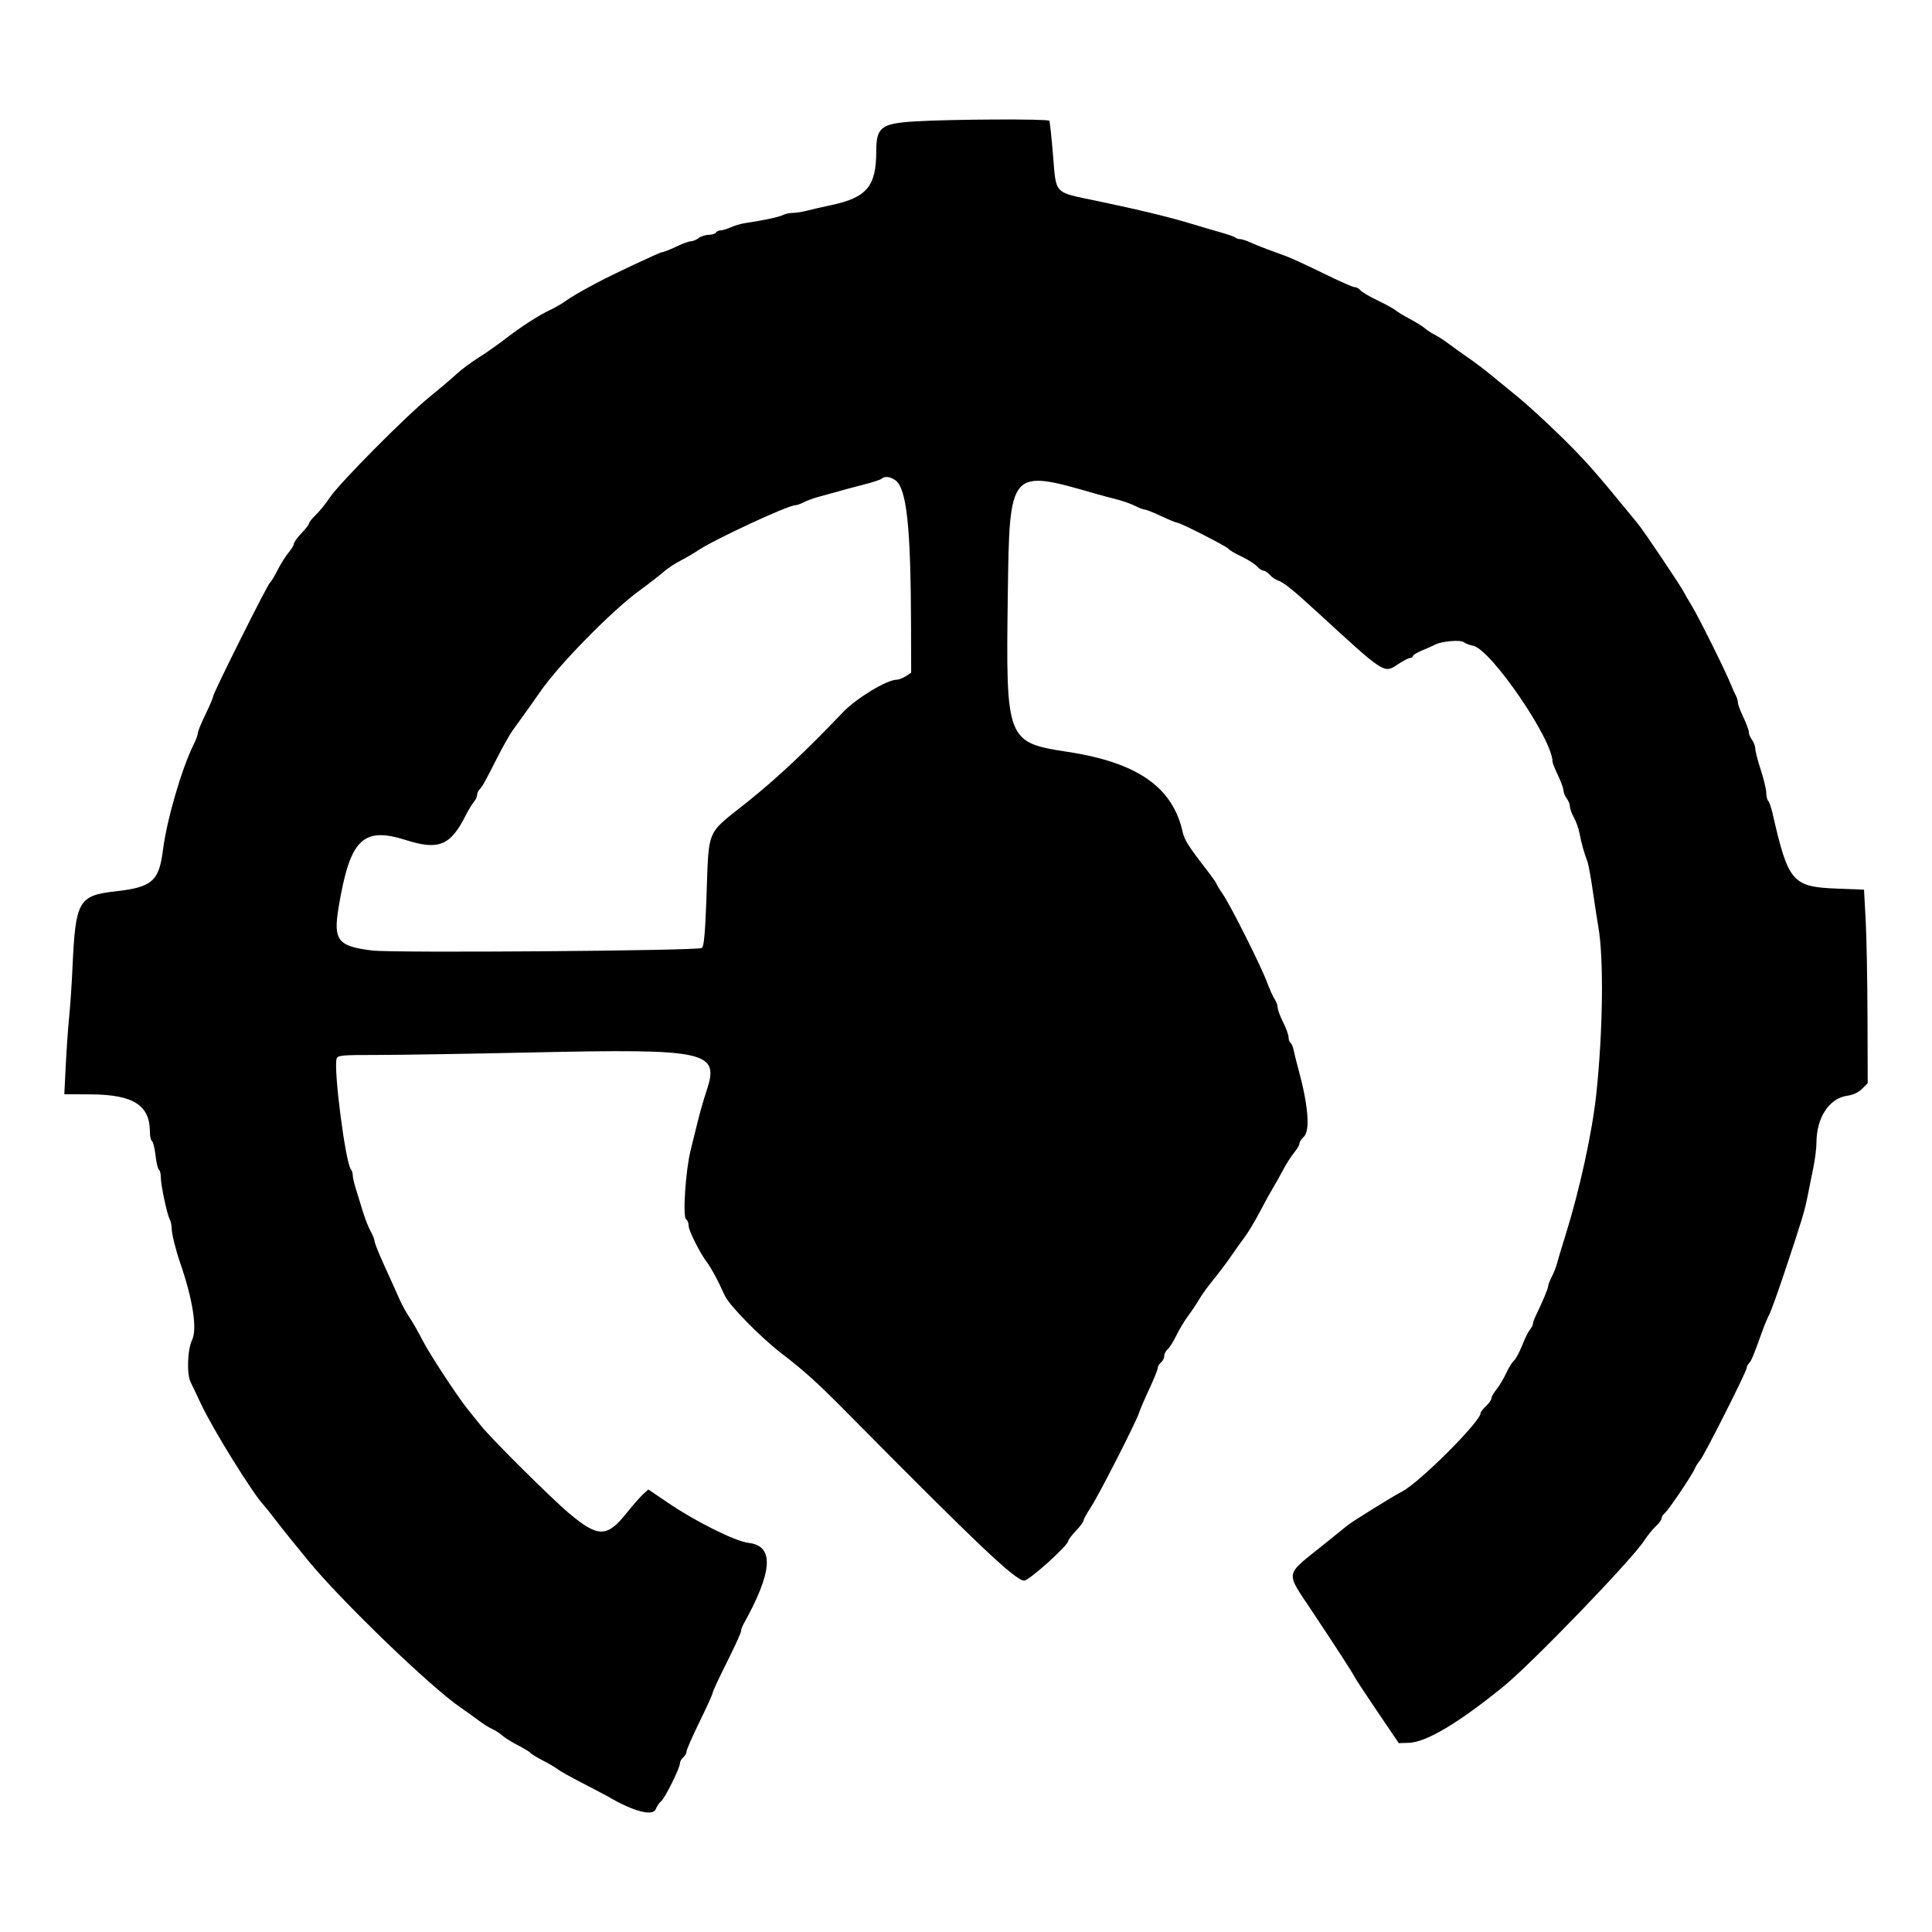
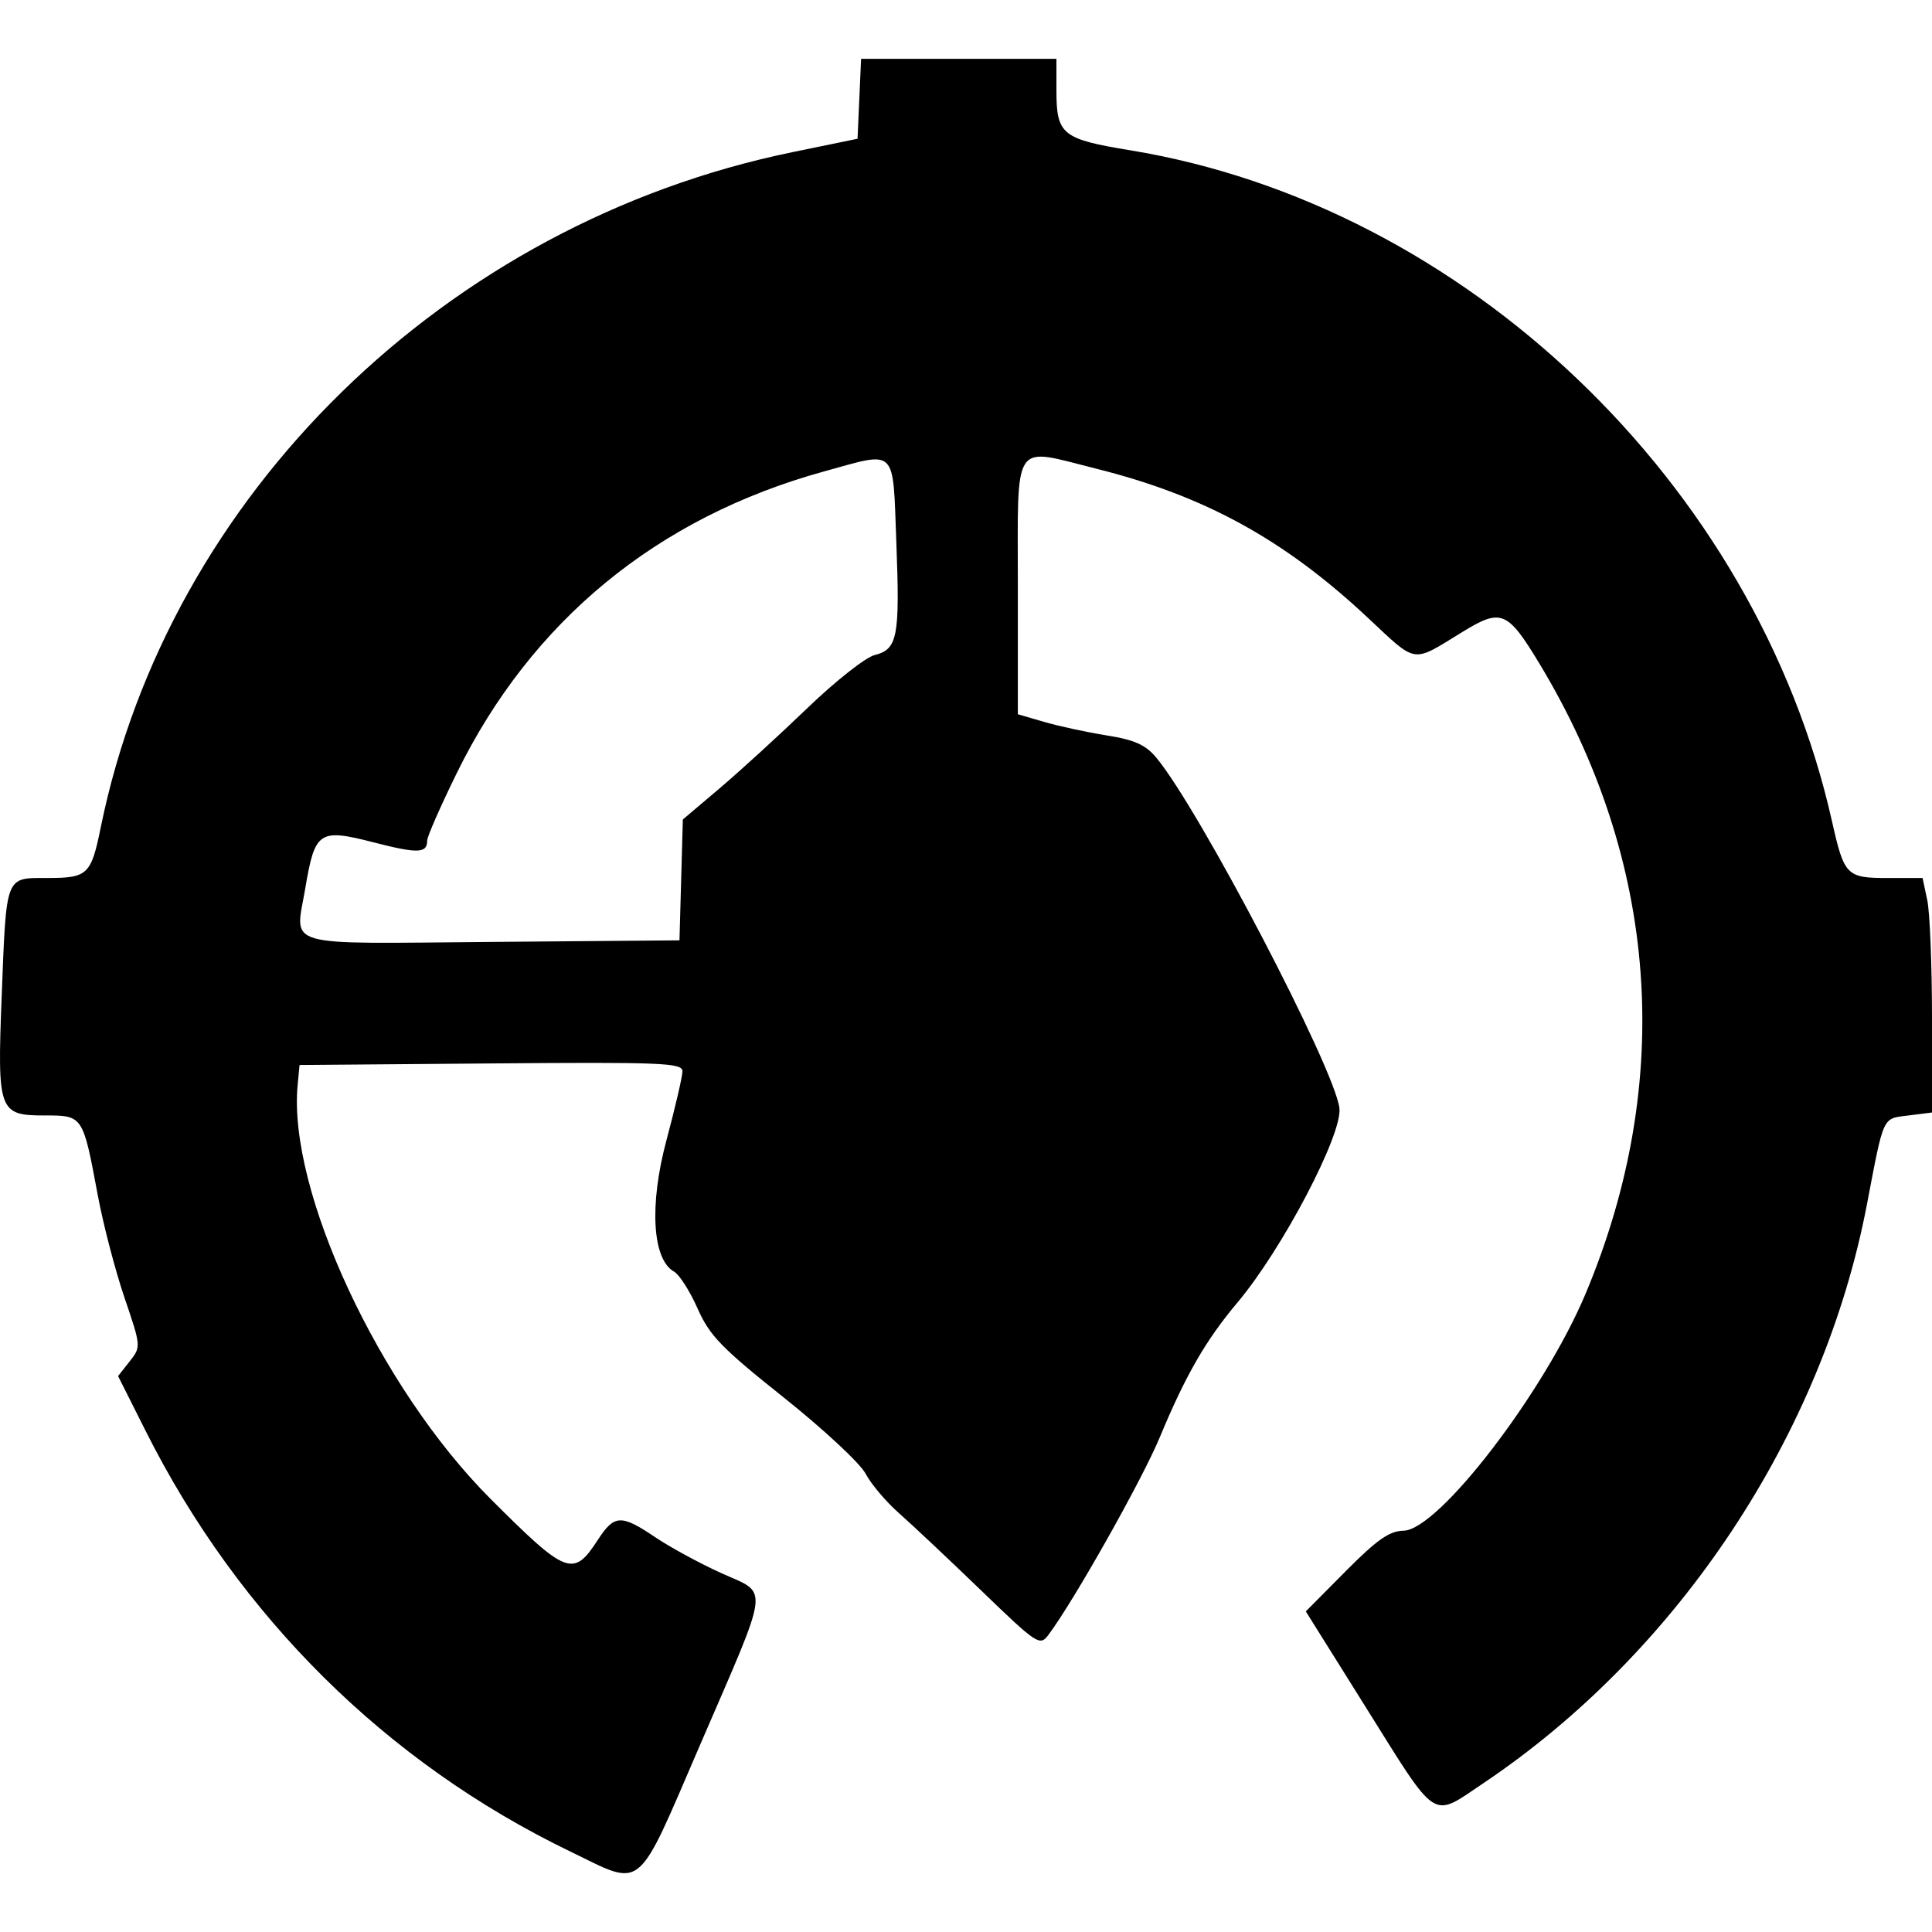
<svg xmlns="http://www.w3.org/2000/svg" version="1.1" width="512" height="512" viewBox="0 0 512 512">
  <g id="icomoon-ignore">
</g>
-   <path fill="#000" d="M242.355 32.178c-8.856 0.556-10.135 1.555-10.138 7.929-0.008 9.243-2.499 12.236-11.847 14.233-2.544 0.544-5.566 1.236-6.715 1.538s-2.779 0.55-3.62 0.55c-0.841 0-1.982 0.248-2.535 0.552-0.935 0.514-5.238 1.434-9.964 2.13-1.113 0.164-2.843 0.669-3.845 1.121s-2.222 0.822-2.712 0.822-1.050 0.26-1.248 0.578c-0.196 0.319-1.057 0.587-1.913 0.597s-2.061 0.401-2.678 0.867c-0.616 0.467-1.543 0.849-2.059 0.849s-2.285 0.65-3.933 1.445-3.311 1.445-3.697 1.445c-0.571 0-13.254 5.962-17.469 8.213-4.239 2.263-6.633 3.662-8.139 4.757-0.953 0.692-2.774 1.743-4.046 2.332-2.969 1.376-7.744 4.466-12.139 7.858-1.907 1.472-5.030 3.653-6.937 4.847-1.907 1.195-4.509 3.141-5.781 4.323-1.272 1.184-4.525 3.945-7.227 6.138-6.263 5.082-23.791 22.773-26.32 26.567-1.060 1.589-2.726 3.655-3.701 4.589s-1.772 1.927-1.772 2.207c0 0.28-0.908 1.466-2.019 2.638-1.111 1.171-2.022 2.434-2.024 2.808s-0.647 1.442-1.433 2.375c-0.787 0.934-2.094 3.024-2.909 4.647s-1.707 3.088-1.981 3.258c-0.614 0.381-15.070 29.302-15.070 30.151 0 0.337-0.91 2.481-2.024 4.767-1.112 2.286-2.023 4.516-2.023 4.954s-0.499 1.798-1.108 3.020c-3.18 6.381-7.134 19.978-8.151 28.034-1.036 8.21-2.874 9.803-12.587 10.899-9.798 1.106-10.584 2.502-11.381 20.231-0.193 4.293-0.589 10.146-0.879 13.007-0.29 2.863-0.697 8.65-0.905 12.862l-0.379 7.661 7.146 0.045c11.101 0.070 15.529 2.882 15.529 9.868 0 1.188 0.247 2.313 0.55 2.5s0.728 1.899 0.944 3.803c0.215 1.906 0.617 3.603 0.893 3.775 0.277 0.171 0.502 1.043 0.502 1.938 0 2.084 1.63 9.841 2.346 11.158 0.3 0.552 0.545 1.7 0.545 2.55 0 1.31 1.081 5.698 2.183 8.874 3.392 9.762 4.633 17.656 3.233 20.579-1.258 2.63-1.473 9.111-0.372 11.277 0.386 0.762 1.614 3.335 2.726 5.721 3.112 6.671 13.704 23.745 16.671 26.875 0.388 0.409 1.746 2.109 3.017 3.779 1.936 2.541 4.633 5.901 8.785 10.947 8.876 10.786 32.505 33.551 40.352 38.875 1.272 0.863 3.353 2.353 4.625 3.313 1.272 0.958 2.963 2.025 3.758 2.372 0.795 0.345 1.966 1.103 2.601 1.683s2.524 1.762 4.196 2.627c1.672 0.863 3.166 1.774 3.32 2.022s1.648 1.159 3.32 2.025c1.672 0.864 3.43 1.902 3.907 2.305 0.476 0.401 3.469 2.075 6.648 3.716 3.179 1.642 6.171 3.214 6.648 3.495 6.762 3.971 11.911 5.322 12.672 3.321 0.277-0.728 0.917-1.668 1.421-2.086 1.057-0.877 4.984-8.803 4.984-10.058 0-0.464 0.39-1.166 0.867-1.561 0.476-0.396 0.867-1.089 0.867-1.538 0-0.45 1.561-4.009 3.469-7.909 1.907-3.901 3.469-7.351 3.469-7.67 0-0.317 1.687-3.945 3.749-8.061 2.062-4.118 3.754-7.813 3.758-8.216s0.26-1.182 0.568-1.735c7.856-14.072 8.316-20.911 1.463-21.701-3.534-0.406-13.925-5.574-21.389-10.634l-5.202-3.528-1.373 1.243c-0.755 0.683-2.796 3.016-4.535 5.181-5.079 6.327-7.438 6.315-15.062-0.079-4.691-3.934-20.452-19.592-23.376-23.225-1.153-1.43-2.724-3.382-3.491-4.336-2.824-3.509-10.198-14.764-11.998-18.312-1.019-2.011-2.549-4.697-3.4-5.967-0.85-1.272-2.011-3.353-2.579-4.625-0.569-1.272-1.266-2.832-1.549-3.469-0.285-0.635-1.568-3.469-2.851-6.294-1.284-2.827-2.335-5.486-2.335-5.908s-0.478-1.623-1.062-2.665c-0.584-1.043-1.527-3.457-2.099-5.365-0.571-1.908-1.394-4.584-1.829-5.947s-0.792-2.935-0.792-3.497c0-0.56-0.221-1.267-0.488-1.57-1.422-1.596-4.644-26.517-3.789-29.309 0.279-0.914 1.296-1.010 10.532-1.003 5.621 0.005 24.193-0.295 41.269-0.666 46.683-1.014 49.767-0.329 46.202 10.267-0.629 1.869-1.565 5.089-2.081 7.155s-1.452 5.839-2.083 8.383c-1.387 5.591-2.18 17.839-1.196 18.448 0.362 0.224 0.659 1.017 0.659 1.762 0 1.222 3.107 7.38 4.822 9.56 0.376 0.476 1.18 1.778 1.79 2.891 1.169 2.135 1.302 2.404 3.007 6.070 1.188 2.551 9.532 11.033 14.95 15.194 6.226 4.783 9.559 7.805 17.847 16.188 34.025 34.407 44.184 44.035 46.484 44.049 1.305 0.010 11.686-9.334 11.686-10.518 0-0.294 0.908-1.491 2.019-2.662 1.111-1.172 2.022-2.396 2.024-2.721s0.88-1.921 1.949-3.542c2.128-3.231 12.082-22.74 12.786-25.060 0.241-0.795 1.449-3.606 2.683-6.249 1.235-2.641 2.244-5.146 2.244-5.565 0-0.42 0.39-1.087 0.866-1.483s0.866-1.175 0.866-1.735c0-0.558 0.401-1.347 0.891-1.754 0.491-0.407 1.538-2.065 2.325-3.684 0.789-1.62 2.214-3.983 3.166-5.255 0.954-1.272 2.255-3.223 2.894-4.336 0.637-1.113 2.327-3.454 3.757-5.202s3.491-4.48 4.582-6.070c1.091-1.589 2.759-3.931 3.705-5.202s2.743-4.264 3.993-6.647c1.249-2.386 2.822-5.247 3.495-6.36 0.673-1.113 1.916-3.324 2.76-4.913 0.846-1.591 2.152-3.626 2.905-4.526 0.752-0.899 1.366-1.963 1.366-2.367s0.521-1.204 1.156-1.778c1.723-1.56 1.174-8.382-1.443-17.922-0.522-1.908-1.092-4.187-1.266-5.065s-0.545-1.738-0.826-1.913c-0.281-0.173-0.51-0.829-0.51-1.457s-0.65-2.423-1.446-3.993c-0.795-1.57-1.445-3.324-1.445-3.9 0-0.575-0.352-1.56-0.784-2.187-0.43-0.627-1.331-2.62-2.001-4.428-1.61-4.341-9.635-20.341-11.74-23.408-0.914-1.328-1.661-2.561-1.661-2.739s-1.236-1.921-2.746-3.871c-4.614-5.962-5.786-7.808-6.226-9.812-2.614-11.901-11.957-18.454-30.338-21.278-16.406-2.52-16.543-2.875-16.020-41.562 0.452-33.565 0.385-33.487 23.536-26.793 1.113 0.322 3.453 0.948 5.202 1.389 1.748 0.443 4.012 1.24 5.029 1.773s2.164 0.968 2.546 0.968c0.383 0 2.348 0.781 4.365 1.734 2.019 0.953 3.916 1.734 4.214 1.734 0.837 0 13.246 6.335 13.632 6.96 0.188 0.304 1.717 1.203 3.397 1.998s3.526 1.966 4.103 2.603c0.577 0.636 1.356 1.156 1.735 1.156s1.154 0.513 1.721 1.141c0.568 0.629 1.584 1.313 2.258 1.52 1.353 0.419 4.073 2.625 10.353 8.393 17.859 16.407 17.579 16.225 21.219 13.803 1.432-0.951 2.928-1.73 3.325-1.732s0.723-0.223 0.723-0.493c0-0.269 1.106-0.946 2.457-1.504s2.933-1.263 3.512-1.565c1.662-0.869 6.644-1.291 7.461-0.633 0.403 0.325 1.558 0.766 2.567 0.982 4.735 1.012 21 24.776 21 30.683 0 0.351 0.65 1.986 1.445 3.633s1.454 3.452 1.464 4.011c0.010 0.558 0.401 1.518 0.866 2.136s0.849 1.585 0.849 2.149c0 0.566 0.478 1.882 1.065 2.925s1.252 2.936 1.48 4.208c0.416 2.317 1.269 5.351 2.112 7.516 0.248 0.636 0.882 4.147 1.411 7.804 0.529 3.656 1.19 7.949 1.469 9.538 1.452 8.252 1.204 27.688-0.563 44.224-1.087 10.166-4.416 25.43-8.133 37.285-0.997 3.18-2.012 6.563-2.258 7.516-0.244 0.954-0.876 2.566-1.404 3.584s-0.959 2.137-0.959 2.49c0 0.6-1.397 3.944-3.235 7.746-0.447 0.922-0.812 1.943-0.812 2.267s-0.349 0.999-0.775 1.5c-0.425 0.502-1.363 2.399-2.080 4.216-0.719 1.815-1.693 3.622-2.166 4.014s-1.406 1.897-2.072 3.347c-0.667 1.449-1.815 3.369-2.551 4.267-0.736 0.9-1.339 1.96-1.339 2.357 0 0.396-0.651 1.333-1.446 2.079s-1.445 1.587-1.445 1.866c0 2.231-16.328 18.529-20.81 20.771-2.014 1.007-13.212 7.947-14.37 8.902-0.522 0.433-3.682 2.981-7.019 5.661-9.692 7.781-9.497 6.541-2.635 16.85 6.294 9.454 10.954 16.653 11.411 17.63 0.223 0.476 2.961 4.639 6.084 9.25l5.68 8.382 2.675-0.087c4.596-0.151 13.14-5.242 25.082-14.943 7.518-6.107 34.039-33.605 37.309-38.683 0.836-1.299 2.207-2.991 3.047-3.762 0.839-0.771 1.527-1.714 1.527-2.096s0.399-1.027 0.887-1.433c1.020-0.846 7.25-10.104 7.954-11.822 0.258-0.629 0.861-1.578 1.342-2.107 1.053-1.163 12.363-23.56 12.363-24.483 0-0.356 0.294-0.942 0.653-1.303 0.606-0.606 1.152-1.936 3.63-8.827 0.514-1.43 1.288-3.252 1.721-4.046 0.431-0.795 2.344-6.128 4.25-11.851 4.55-13.666 5.116-15.544 5.922-19.654 0.375-1.909 1.050-5.257 1.5-7.442 0.452-2.185 0.82-5.127 0.82-6.536 0-6.678 3.384-11.851 8.171-12.493 1.517-0.202 2.966-0.882 3.911-1.829l1.502-1.506-0.055-17.758c-0.031-9.767-0.252-21.305-0.49-25.639l-0.433-7.881-7.026-0.277c-12.039-0.473-13.020-1.615-17.247-20.092-0.327-1.43-0.829-2.849-1.113-3.151-0.285-0.303-0.518-1.27-0.518-2.149s-0.65-3.594-1.445-6.029c-0.795-2.434-1.454-4.978-1.463-5.654-0.010-0.674-0.401-1.732-0.866-2.349s-0.849-1.544-0.849-2.059c0-0.516-0.65-2.286-1.445-3.934s-1.446-3.39-1.446-3.874-0.247-1.33-0.55-1.882c-0.303-0.552-0.969-2.043-1.483-3.316-1.415-3.512-8.738-18.191-10.383-20.81-0.798-1.273-1.634-2.703-1.856-3.18-0.68-1.458-10.692-16.358-12.277-18.27-0.818-0.989-1.988-2.41-2.6-3.159-8.574-10.505-11.695-14.009-17.764-19.948-3.925-3.838-9.036-8.522-11.356-10.406-2.32-1.882-5.572-4.54-7.226-5.904-1.653-1.365-4.308-3.375-5.897-4.466s-3.931-2.766-5.202-3.722c-1.272-0.957-2.963-2.053-3.759-2.438-0.795-0.383-1.966-1.145-2.601-1.693s-2.445-1.676-4.019-2.507c-1.575-0.832-3.265-1.856-3.759-2.276-0.491-0.419-2.627-1.592-4.745-2.607s-4.166-2.224-4.551-2.689c-0.385-0.466-1.090-0.844-1.567-0.844s-4.151-1.621-8.166-3.602c-4.017-1.981-8.471-4.034-9.903-4.566-1.43-0.529-3.771-1.391-5.202-1.915-1.43-0.525-3.42-1.333-4.423-1.796s-2.194-0.842-2.649-0.842c-0.455 0-1.009-0.18-1.231-0.403-0.223-0.221-2.022-0.855-4-1.409-1.977-0.555-5.416-1.566-7.641-2.247-5.723-1.75-14.089-3.773-25.111-6.070-11.522-2.401-10.709-1.551-11.582-12.127-0.395-4.769-0.834-8.866-0.978-9.104-0.327-0.541-26.379-0.415-35.727 0.173zM237.237 127.237c3.042 2.13 4.129 12.174 4.2 38.817l0.032 12.218-1.425 0.934c-0.784 0.512-1.889 0.934-2.455 0.934-2.572 0-10.645 4.899-14.2 8.618-10.087 10.555-17.378 17.401-25.309 23.755-11.244 9.011-10.154 6.385-10.893 26.211-0.327 8.73-0.653 12.174-1.187 12.503-1.196 0.739-81.645 1.358-87.319 0.672-9.195-1.113-10.412-2.676-8.939-11.493 3.010-18.040 6.394-21.41 17.844-17.776 8.63 2.74 11.764 1.473 15.736-6.358 0.806-1.589 1.835-3.302 2.287-3.804s0.822-1.296 0.822-1.762c0-0.468 0.291-1.141 0.646-1.496 0.763-0.765 1.269-1.672 4.806-8.627 1.479-2.906 3.333-6.158 4.121-7.226 1.764-2.388 5.507-7.636 7.302-10.236 4.837-7.008 18.867-21.292 26.089-26.561 2.487-1.814 5.349-4.034 6.359-4.931s3.053-2.258 4.538-3.023c1.484-0.763 3.592-1.994 4.681-2.733 4.182-2.837 23.854-11.982 25.767-11.978 0.428 0 1.469-0.362 2.311-0.806 0.845-0.445 2.577-1.081 3.847-1.411 1.272-0.333 3.613-0.978 5.202-1.435s4.71-1.294 6.937-1.861c2.226-0.565 4.293-1.248 4.595-1.514 0.827-0.734 2.23-0.588 3.6 0.373z" />
+   <path fill="#000" d="M227.726 26.178l-0.466 10.594-17.304 3.56c-91.739 18.872-165.295 90.708-183.267 178.978-2.549 12.525-3.447 13.372-14.175 13.372-11.209 0-10.811-1.036-12.075 31.542-1.175 30.288-0.776 31.385 11.389 31.385 10.181 0 10.126-0.082 14.080 21.12 1.441 7.721 4.619 19.918 7.062 27.103 4.432 13.031 4.435 13.074 1.385 16.954l-3.061 3.89 7.317 14.566c24.672 49.127 63.747 87.843 112.409 111.375 19.781 9.565 17.327 11.576 34.553-28.309 18.75-43.417 18.291-39.652 5.549-45.429-5.712-2.589-13.579-6.865-17.484-9.502-9.036-6.097-10.838-6.017-15.188 0.68-6.512 10.026-8.243 9.369-28.428-10.815-29.444-29.445-53.823-81.752-51.142-109.737l0.504-5.267 50.736-0.416c45.359-0.372 50.734-0.151 50.734 2.070 0 1.368-1.903 9.582-4.228 18.253-4.603 17.168-3.768 31.622 2.016 34.857 1.394 0.782 4.195 5.173 6.223 9.76 3.181 7.192 6.32 10.433 22.799 23.562 10.511 8.372 20.284 17.459 21.714 20.192 1.433 2.733 5.42 7.453 8.862 10.486 3.441 3.034 13.228 12.242 21.747 20.461 14.919 14.397 15.575 14.83 17.852 11.799 6.75-8.994 24.817-41.051 29.538-52.414 6.813-16.399 12.19-25.724 20.574-35.682 11.903-14.139 27.887-44.635 27.007-51.524-1.375-10.748-37.174-79.245-48.534-92.863-2.837-3.402-5.746-4.708-13.088-5.877-5.19-0.827-12.624-2.43-16.517-3.561l-7.079-2.057v-33.754c0-39.564-1.741-36.947 20.823-31.309 28.576 7.139 49.651 18.684 71.709 39.283 13.521 12.627 11.619 12.339 25.454 3.867 10.091-6.18 11.803-5.464 20.204 8.433 31.589 52.255 35.889 110.732 12.284 167.004-10.995 26.212-39.009 62.69-48.261 62.846-3.74 0.063-7.033 2.368-15.332 10.731l-10.57 10.651 15.735 25.139c19.454 31.079 17.396 29.735 31.269 20.429 51.738-34.714 90.045-92.495 101.695-153.394 4.572-23.901 4.017-22.716 11.015-23.598l6.241-0.787-0.005-25.171c-0.003-13.843-0.565-27.825-1.25-31.069l-1.247-5.9h-9.175c-10.999 0-11.591-0.602-14.854-15.134-20.079-89.38-97.271-163.155-185.951-177.721-18.095-2.974-19.559-4.163-19.559-15.888v-8.352h-51.77l-0.464 10.591zM237.542 143.815c0.956 25.022 0.332 28.254-5.76 29.783-2.398 0.602-10.414 6.924-17.812 14.048-7.399 7.125-17.852 16.683-23.23 21.239l-9.78 8.284-0.446 16.016-0.446 16.017-49.773 0.415c-56.447 0.472-52.075 1.729-49.394-14.206 2.55-15.148 3.655-15.895 18.040-12.193 11.811 3.038 14.266 2.956 14.266-0.47 0-1.036 3.526-9.072 7.837-17.858 19.803-40.37 53.15-67.766 97.301-79.945 19.578-5.4 18.218-6.739 19.197 18.872z" />
</svg>
